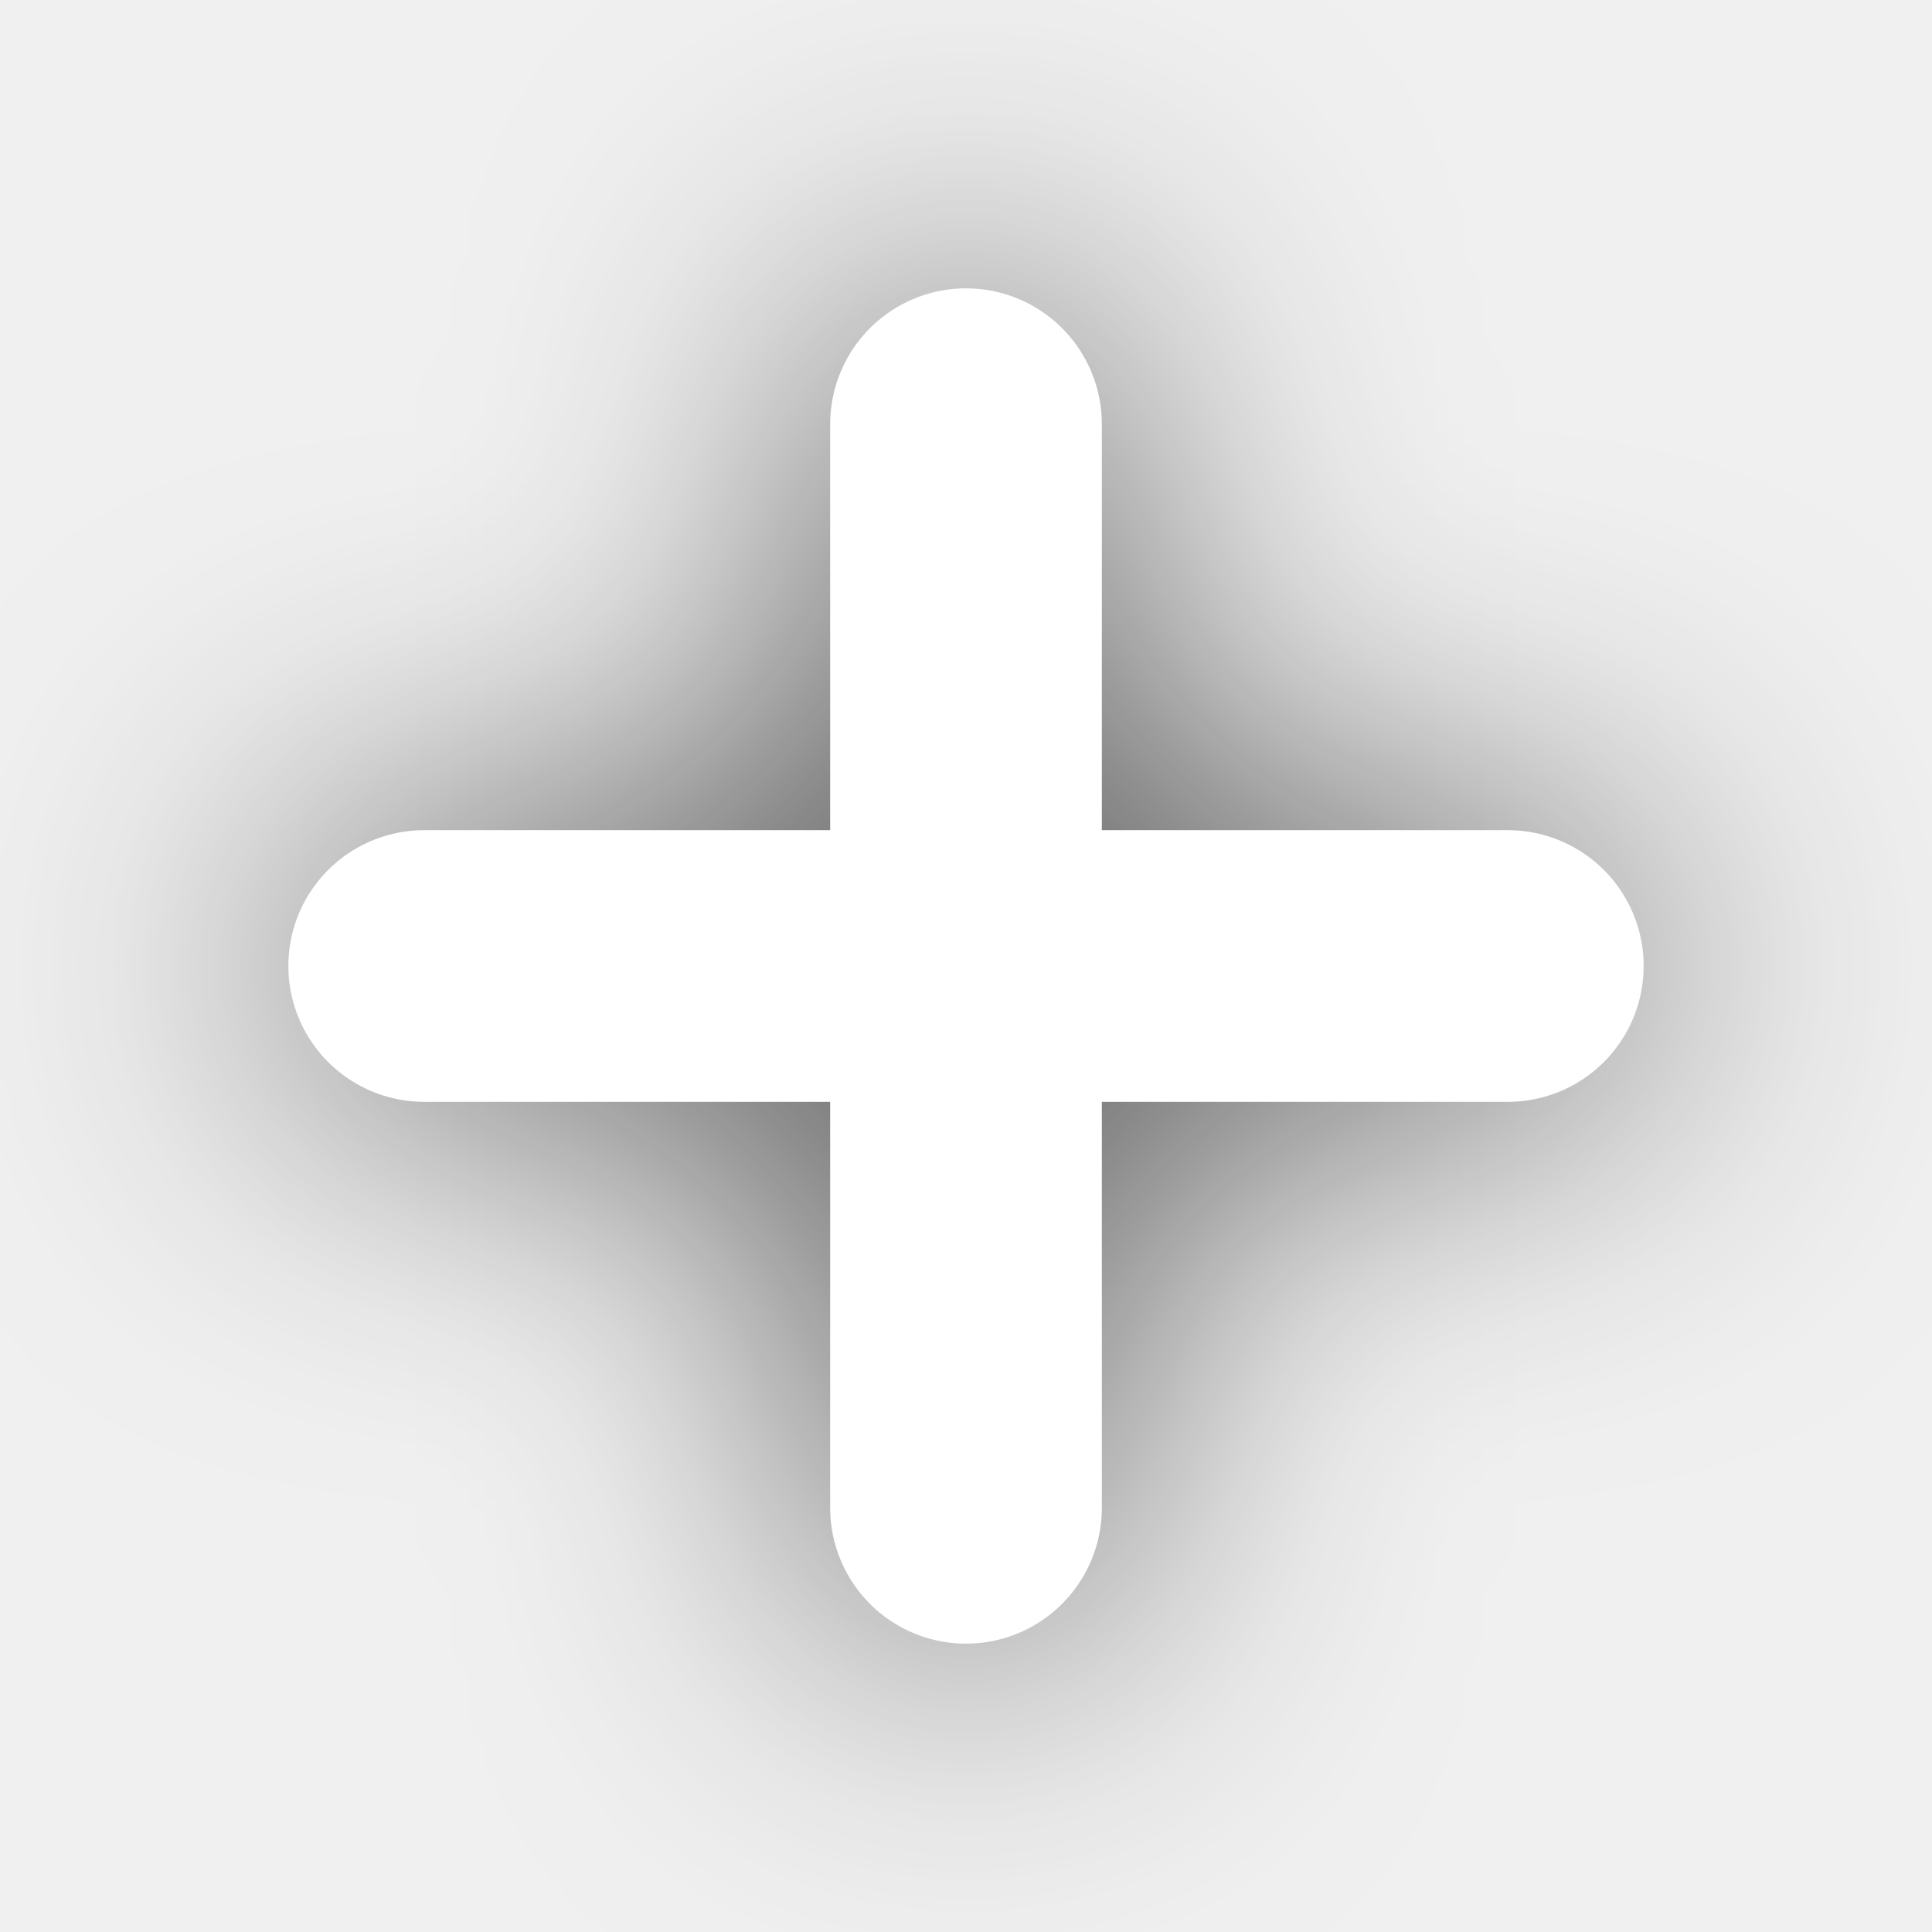
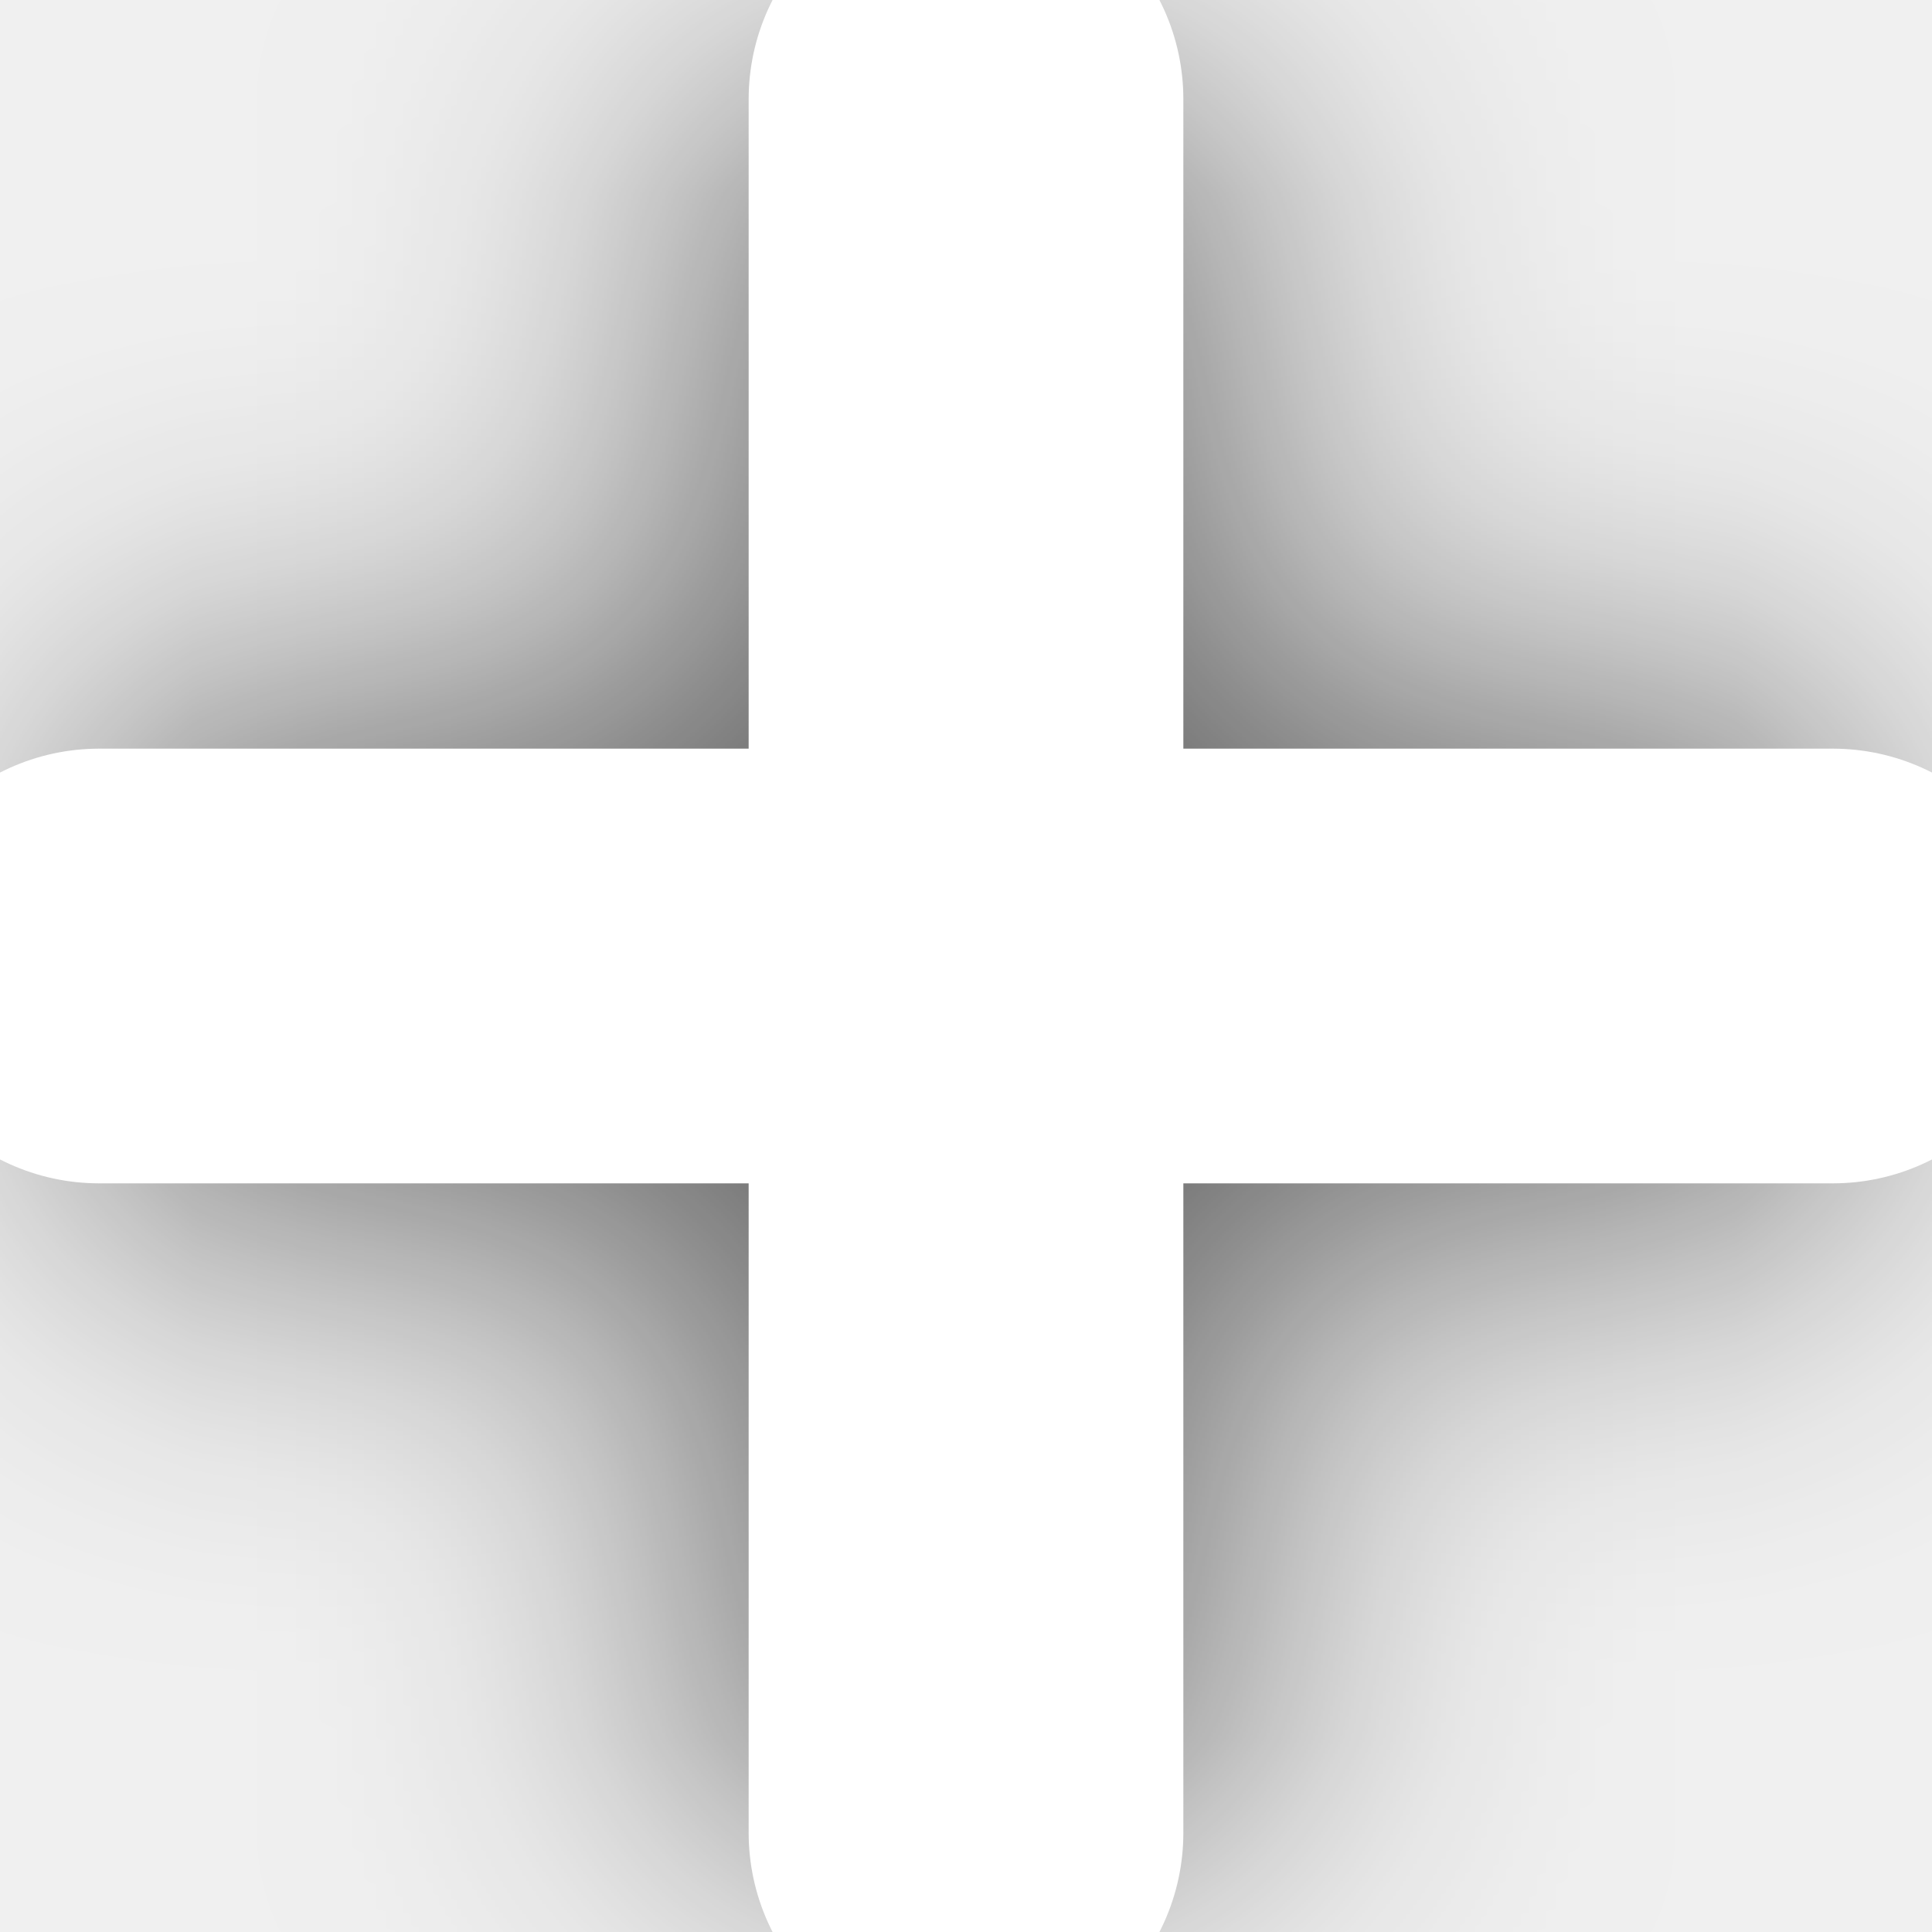
- <svg xmlns="http://www.w3.org/2000/svg" style="isolation:isolate" viewBox="0 0 16 16" width="16pt" height="16pt">
-   <defs>
+ <svg xmlns="http://www.w3.org/2000/svg" style="isolation:isolate" viewBox="0 0 10 10" width="10pt" height="10pt" version="1.1" id="svg40">
+   <defs id="defs5">
    <clipPath id="_clipPath_99lNy5iVNzBT4GJ61eRvLV4FbIJfEq2X">
-       <rect width="16" height="16" />
+       <rect width="16" height="16" id="rect2" x="0" y="0" />
+     </clipPath>
+     <clipPath id="_clipPath_PSmJUw238rlrF3iVjoZbuIy7ApS18eFZ">
+       <rect x="0" y="0" width="16" height="16" fill="#ffffff" id="rect7" />
    </clipPath>
  </defs>
-   <g clip-path="url(#_clipPath_99lNy5iVNzBT4GJ61eRvLV4FbIJfEq2X)">
-     <clipPath id="_clipPath_PSmJUw238rlrF3iVjoZbuIy7ApS18eFZ">
-       <rect x="0" y="0" width="16" height="16" transform="matrix(1,0,0,1,0,0)" fill="rgb(255,255,255)" />
-     </clipPath>
-     <g clip-path="url(#_clipPath_PSmJUw238rlrF3iVjoZbuIy7ApS18eFZ)">
-       <g>
-         <defs>
-           <filter id="hr6gh2N39iEKGHUEUXPQ1VpI5CnFB6KP" x="-200%" y="-200%" width="400%" height="400%" filterUnits="objectBoundingBox" color-interpolation-filters="sRGB">
-             <feGaussianBlur in="SourceGraphic" stdDeviation="1.429" />
-             <feOffset dx="0" dy="0" result="pf_100_offsetBlur" />
-             <feFlood flood-color="#000000" flood-opacity="0.65" />
-             <feComposite in2="pf_100_offsetBlur" operator="in" result="pf_100_dropShadow" />
-             <feBlend in="SourceGraphic" in2="pf_100_dropShadow" mode="normal" />
-           </filter>
-         </defs>
-         <g filter="url(#hr6gh2N39iEKGHUEUXPQ1VpI5CnFB6KP)">
-           <mask id="_mask_kcpkNUVqAh3jvumwkzpWdE5WZ1TZaYfV" x="-200%" y="-200%" width="400%" height="400%">
-             <rect x="-200%" y="-200%" width="400%" height="400%" style="fill:white;" />
-             <path d=" M 12.487 8 L 3.513 8 M 8 3.513 L 8 12.487" fill-rule="evenodd" fill="black" stroke="none" />
-           </mask>
-           <path d=" M 12.487 8 L 3.513 8 M 8 3.513 L 8 12.487" fill-rule="evenodd" fill="rgb(0,0,0)" mask="url(#_mask_kcpkNUVqAh3jvumwkzpWdE5WZ1TZaYfV)" vector-effect="non-scaling-stroke" stroke-width="3" stroke="rgb(255,255,255)" stroke-opacity="100" stroke-linejoin="miter" stroke-linecap="round" stroke-miterlimit="3" />
-           <path d=" M 12.487 8 L 3.513 8 M 8 3.513 L 8 12.487" fill-rule="evenodd" fill="rgb(0,0,0)" />
-         </g>
+   <g clip-path="url(#_clipPath_PSmJUw238rlrF3iVjoZbuIy7ApS18eFZ)" id="g36" transform="translate(-3,-3)">
+     <g id="g34">
+       <defs id="defs21">
+         <filter id="hr6gh2N39iEKGHUEUXPQ1VpI5CnFB6KP" x="-0.549" y="-0.549" width="2.099" height="2.099" filterUnits="objectBoundingBox" color-interpolation-filters="sRGB">
+           <feGaussianBlur in="SourceGraphic" stdDeviation="1.429" id="feGaussianBlur10" />
+           <feOffset dx="0" dy="0" result="pf_100_offsetBlur" id="feOffset12" />
+           <feFlood flood-color="#000000" flood-opacity="0.65" id="feFlood14" />
+           <feComposite in2="pf_100_offsetBlur" operator="in" result="pf_100_dropShadow" id="feComposite16" />
+           <feBlend in="SourceGraphic" in2="pf_100_dropShadow" mode="normal" id="feBlend18" />
+         </filter>
+       </defs>
+       <g filter="url(#hr6gh2N39iEKGHUEUXPQ1VpI5CnFB6KP)" id="g32">
+         <mask id="_mask_kcpkNUVqAh3jvumwkzpWdE5WZ1TZaYfV" x="-200%" y="-200%" width="400%" height="400%">
+           <rect x="-200%" y="-200%" width="400%" height="400%" style="fill:#ffffff" id="rect23" />
+           <path d="M 12.487,8 H 3.513 M 8,3.513 v 8.974" fill-rule="evenodd" fill="#000000" stroke="none" id="path25" />
+         </mask>
+         <path d="M 12.487,8 H 3.513 M 8,3.513 v 8.974" fill-rule="evenodd" fill="#000000" mask="url(#_mask_kcpkNUVqAh3jvumwkzpWdE5WZ1TZaYfV)" vector-effect="non-scaling-stroke" stroke-width="3" stroke="#ffffff" stroke-opacity="1" stroke-linejoin="miter" stroke-linecap="round" stroke-miterlimit="3" id="path28" />
+         <path d="M 12.487,8 H 3.513 M 8,3.513 v 8.974" fill-rule="evenodd" fill="#000000" id="path30" />
      </g>
    </g>
  </g>
</svg>
